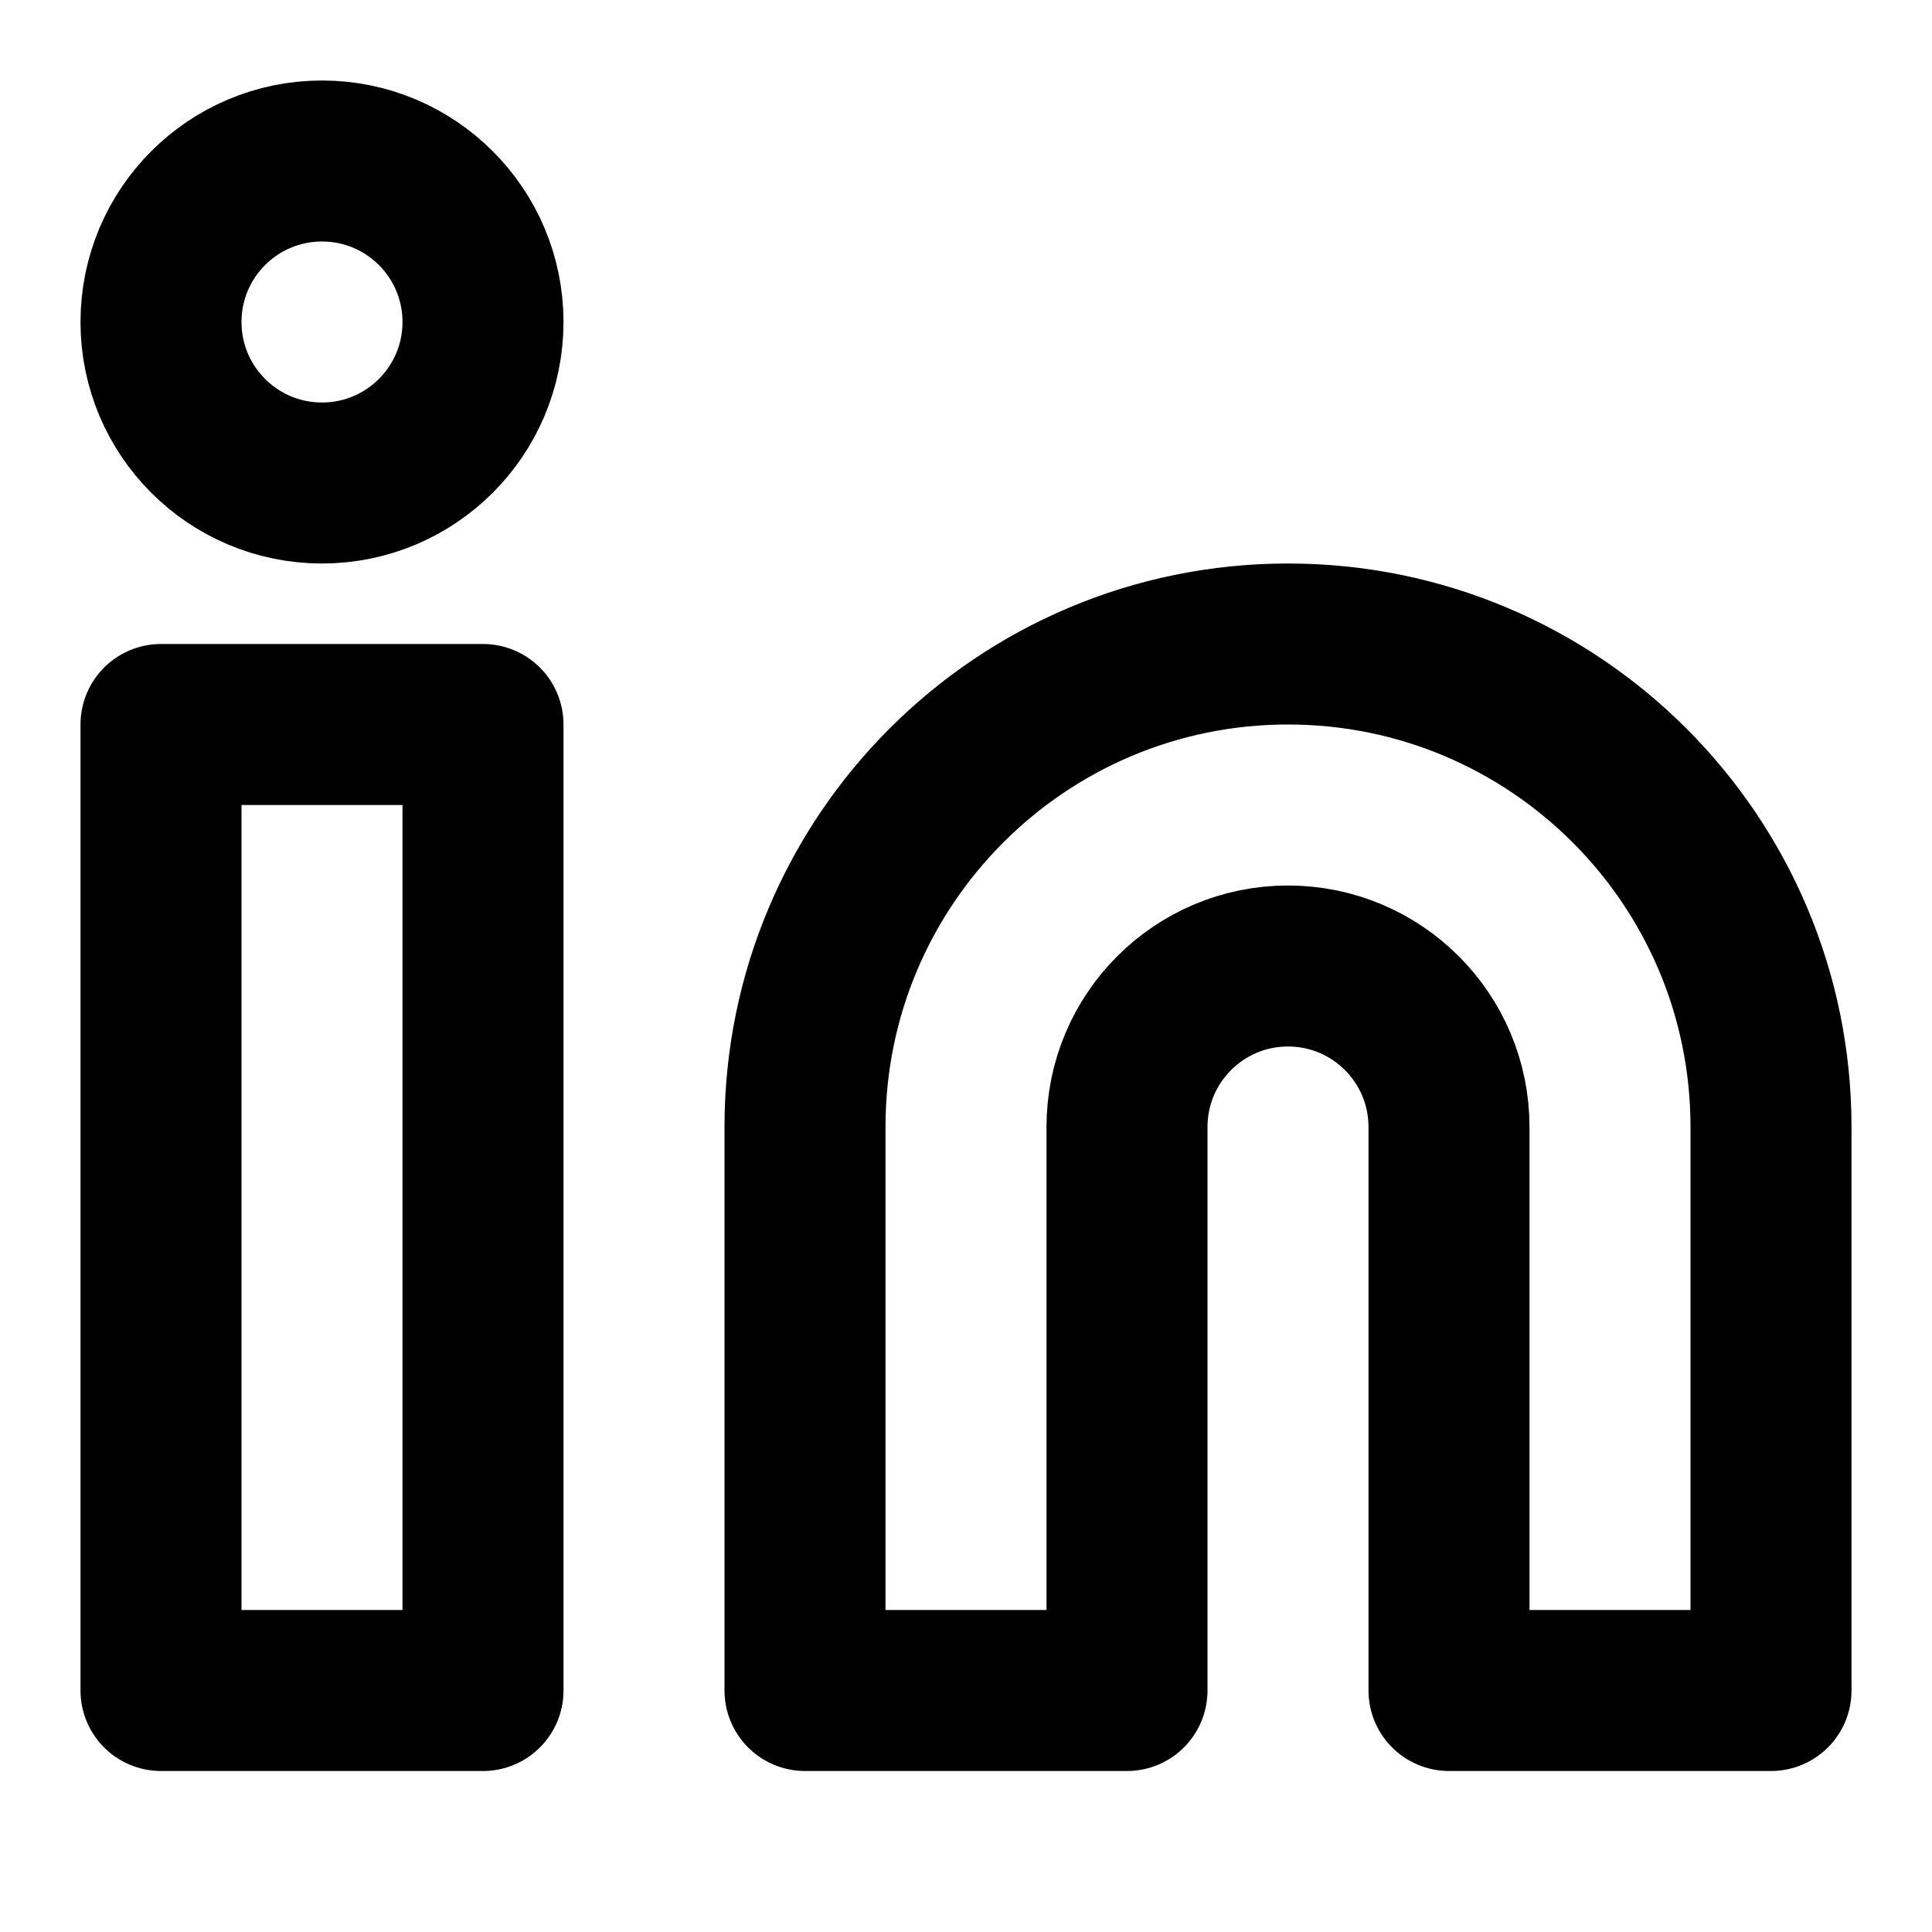
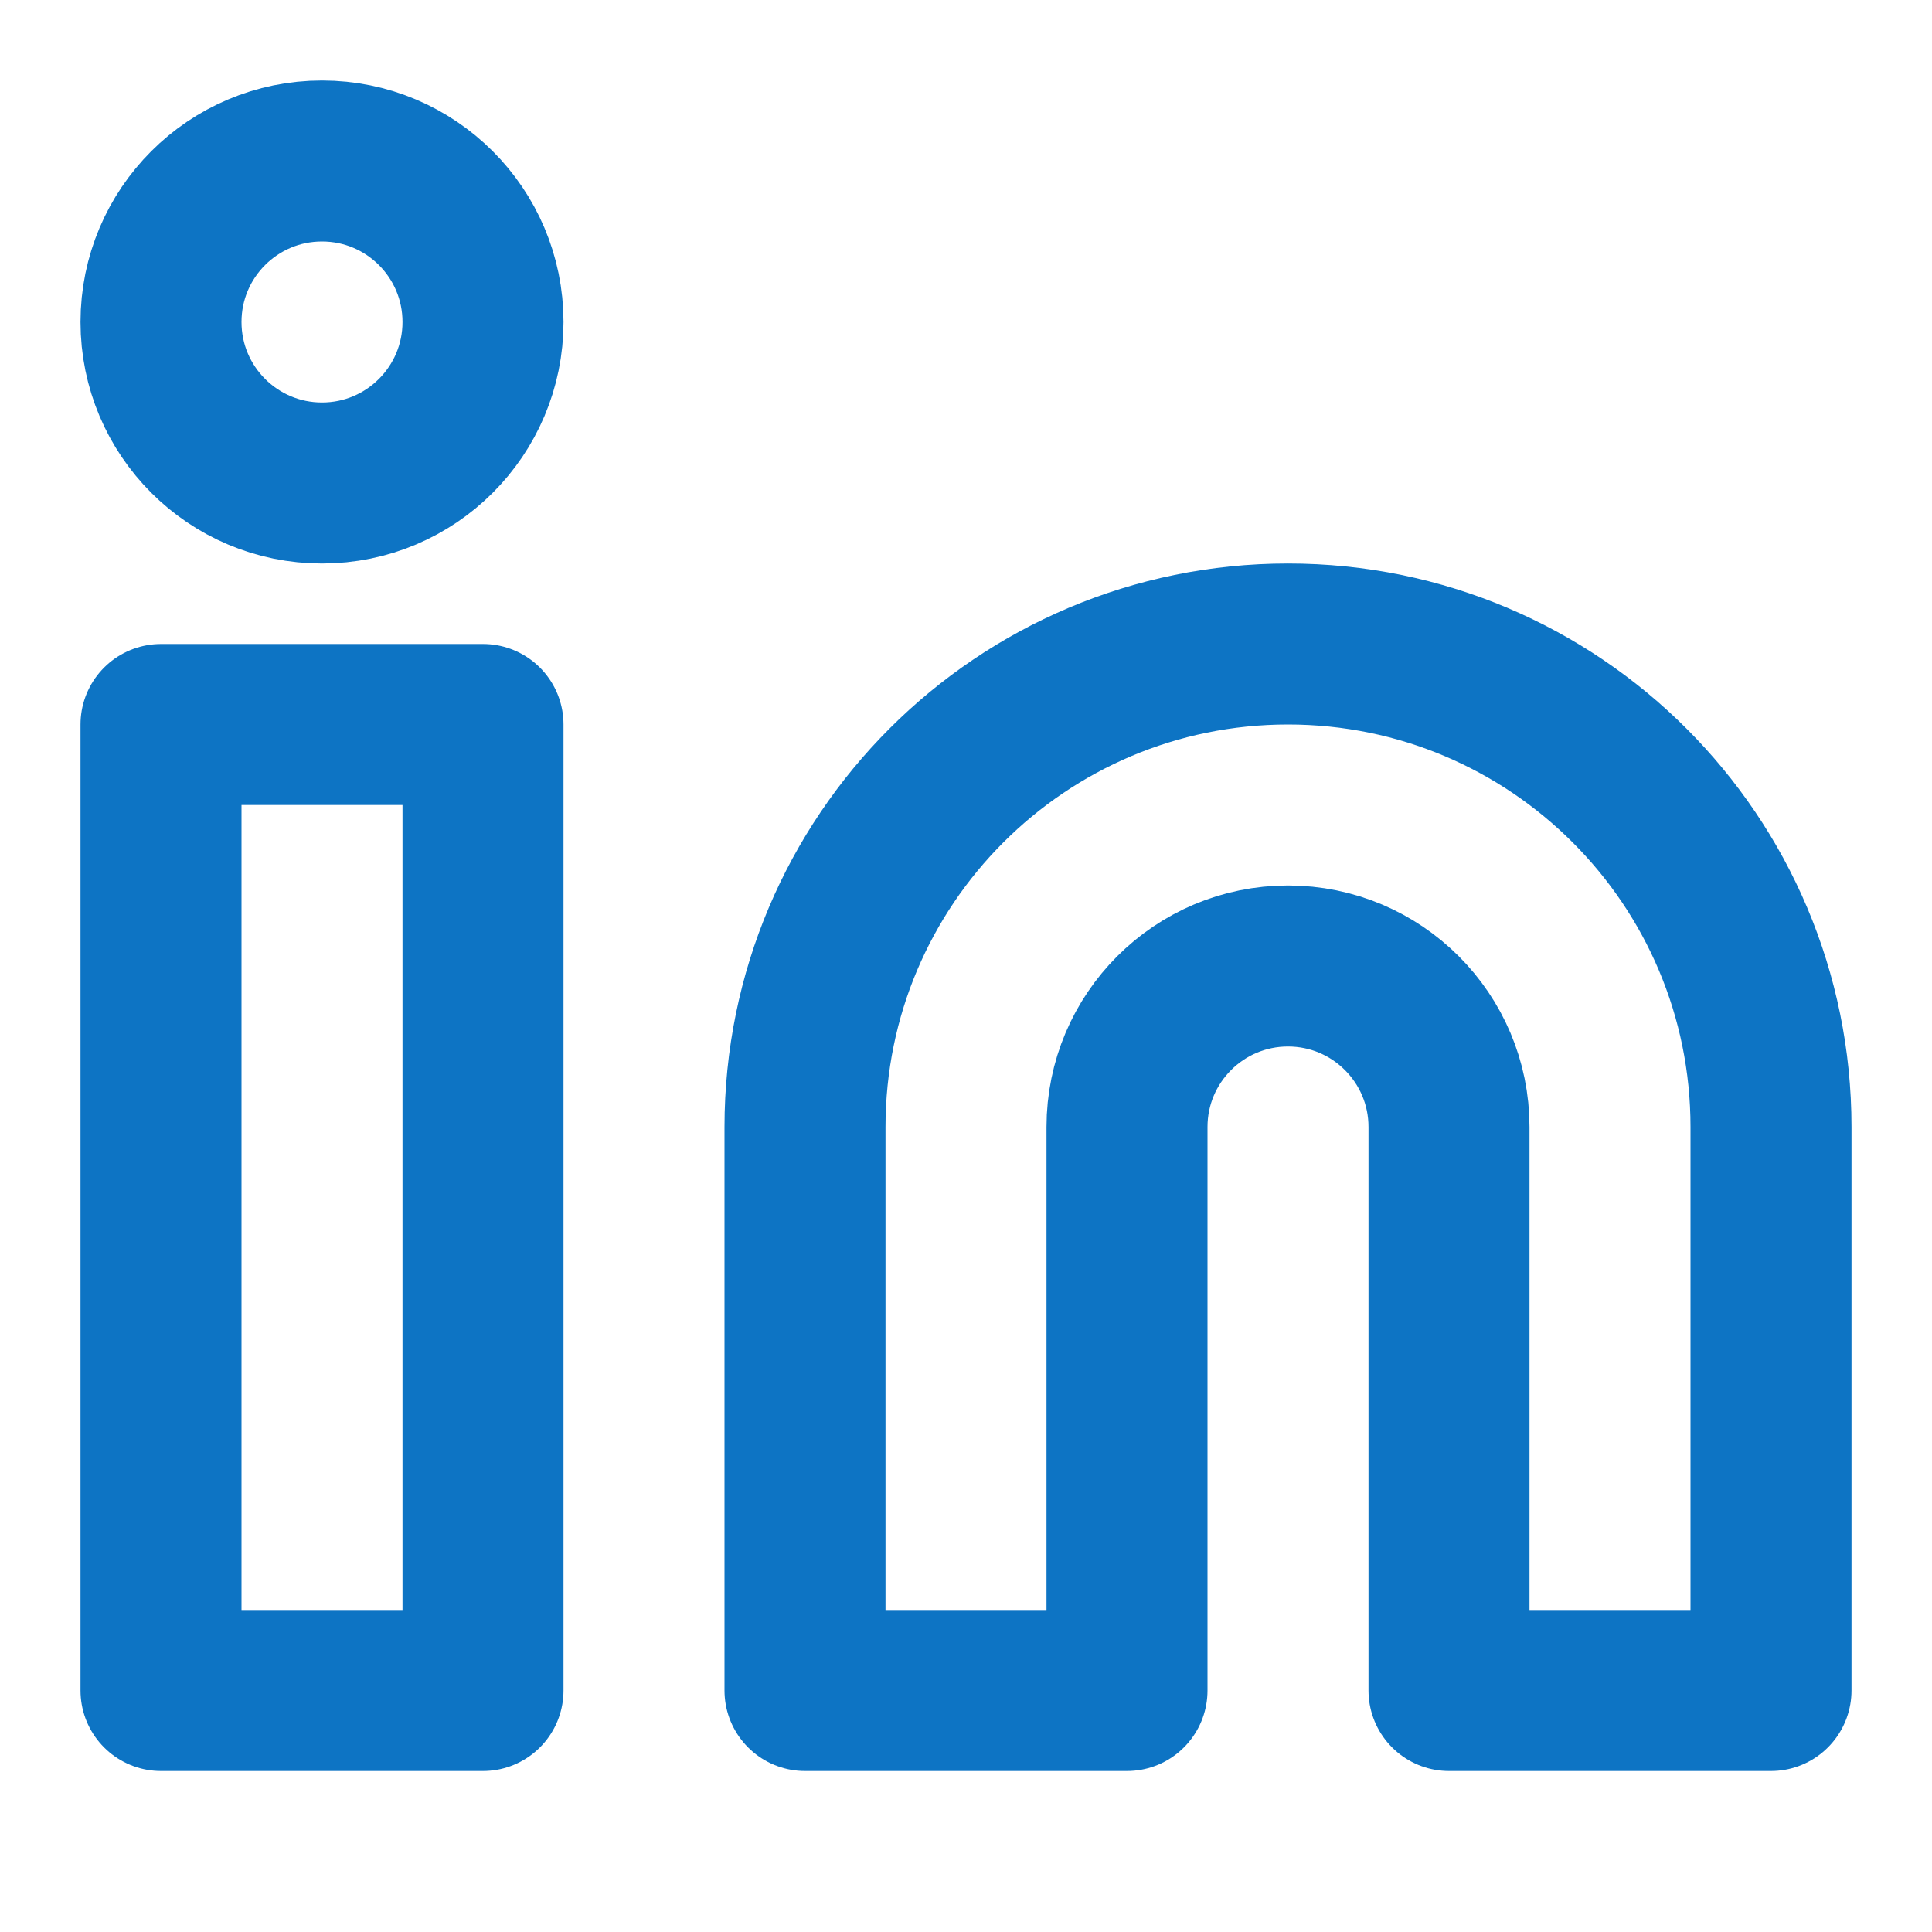
- <svg xmlns="http://www.w3.org/2000/svg" width="24" height="24" viewBox="0 0 24 24" fill="none" stroke="currentColor" stroke-width="2" stroke-linecap="round" stroke-linejoin="round" class="feather feather-linkedin">
+ <svg xmlns="http://www.w3.org/2000/svg" width="24" height="24" viewBox="0 0 24 24" fill="none" stroke="#0D74C4" stroke-width="2" stroke-linecap="round" stroke-linejoin="round" class="feather feather-linkedin">
  <path d="M16 8a6 6 0 0 1 6 6v7h-4v-7a2 2 0 0 0-2-2 2 2 0 0 0-2 2v7h-4v-7a6 6 0 0 1 6-6z" />
  <rect x="2" y="9" width="4" height="12" />
  <circle cx="4" cy="4" r="2" />
</svg>
